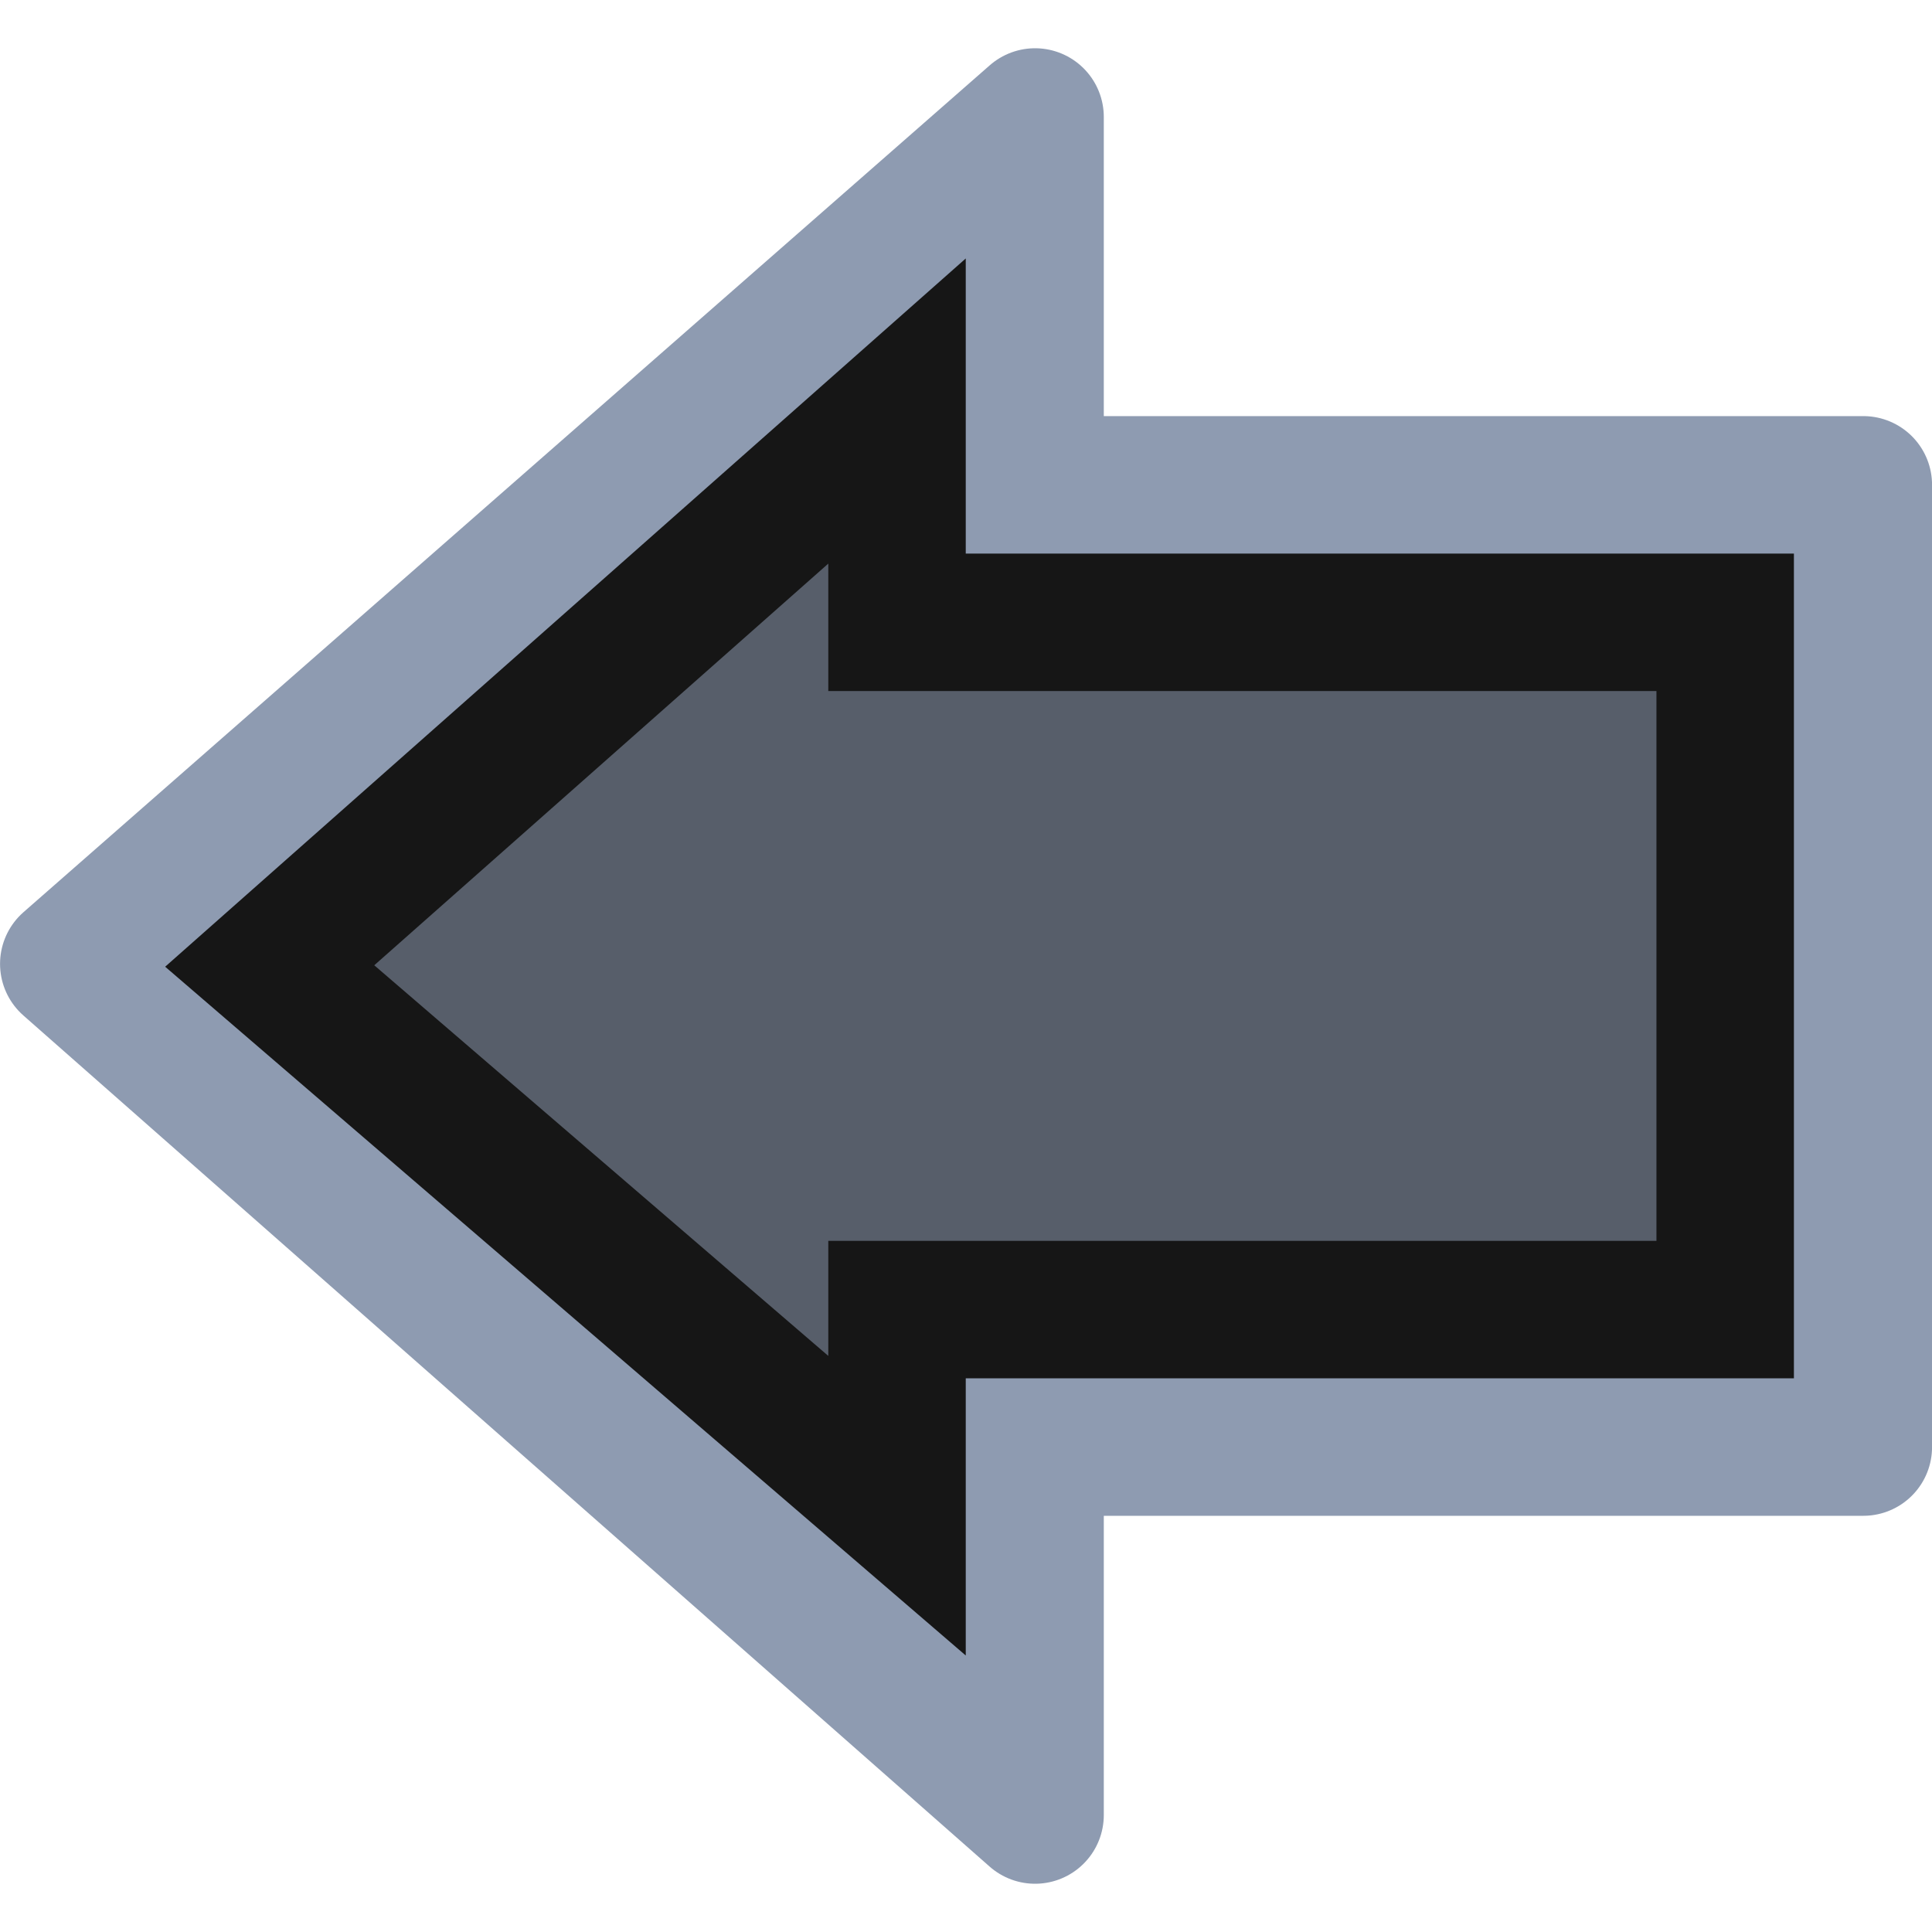
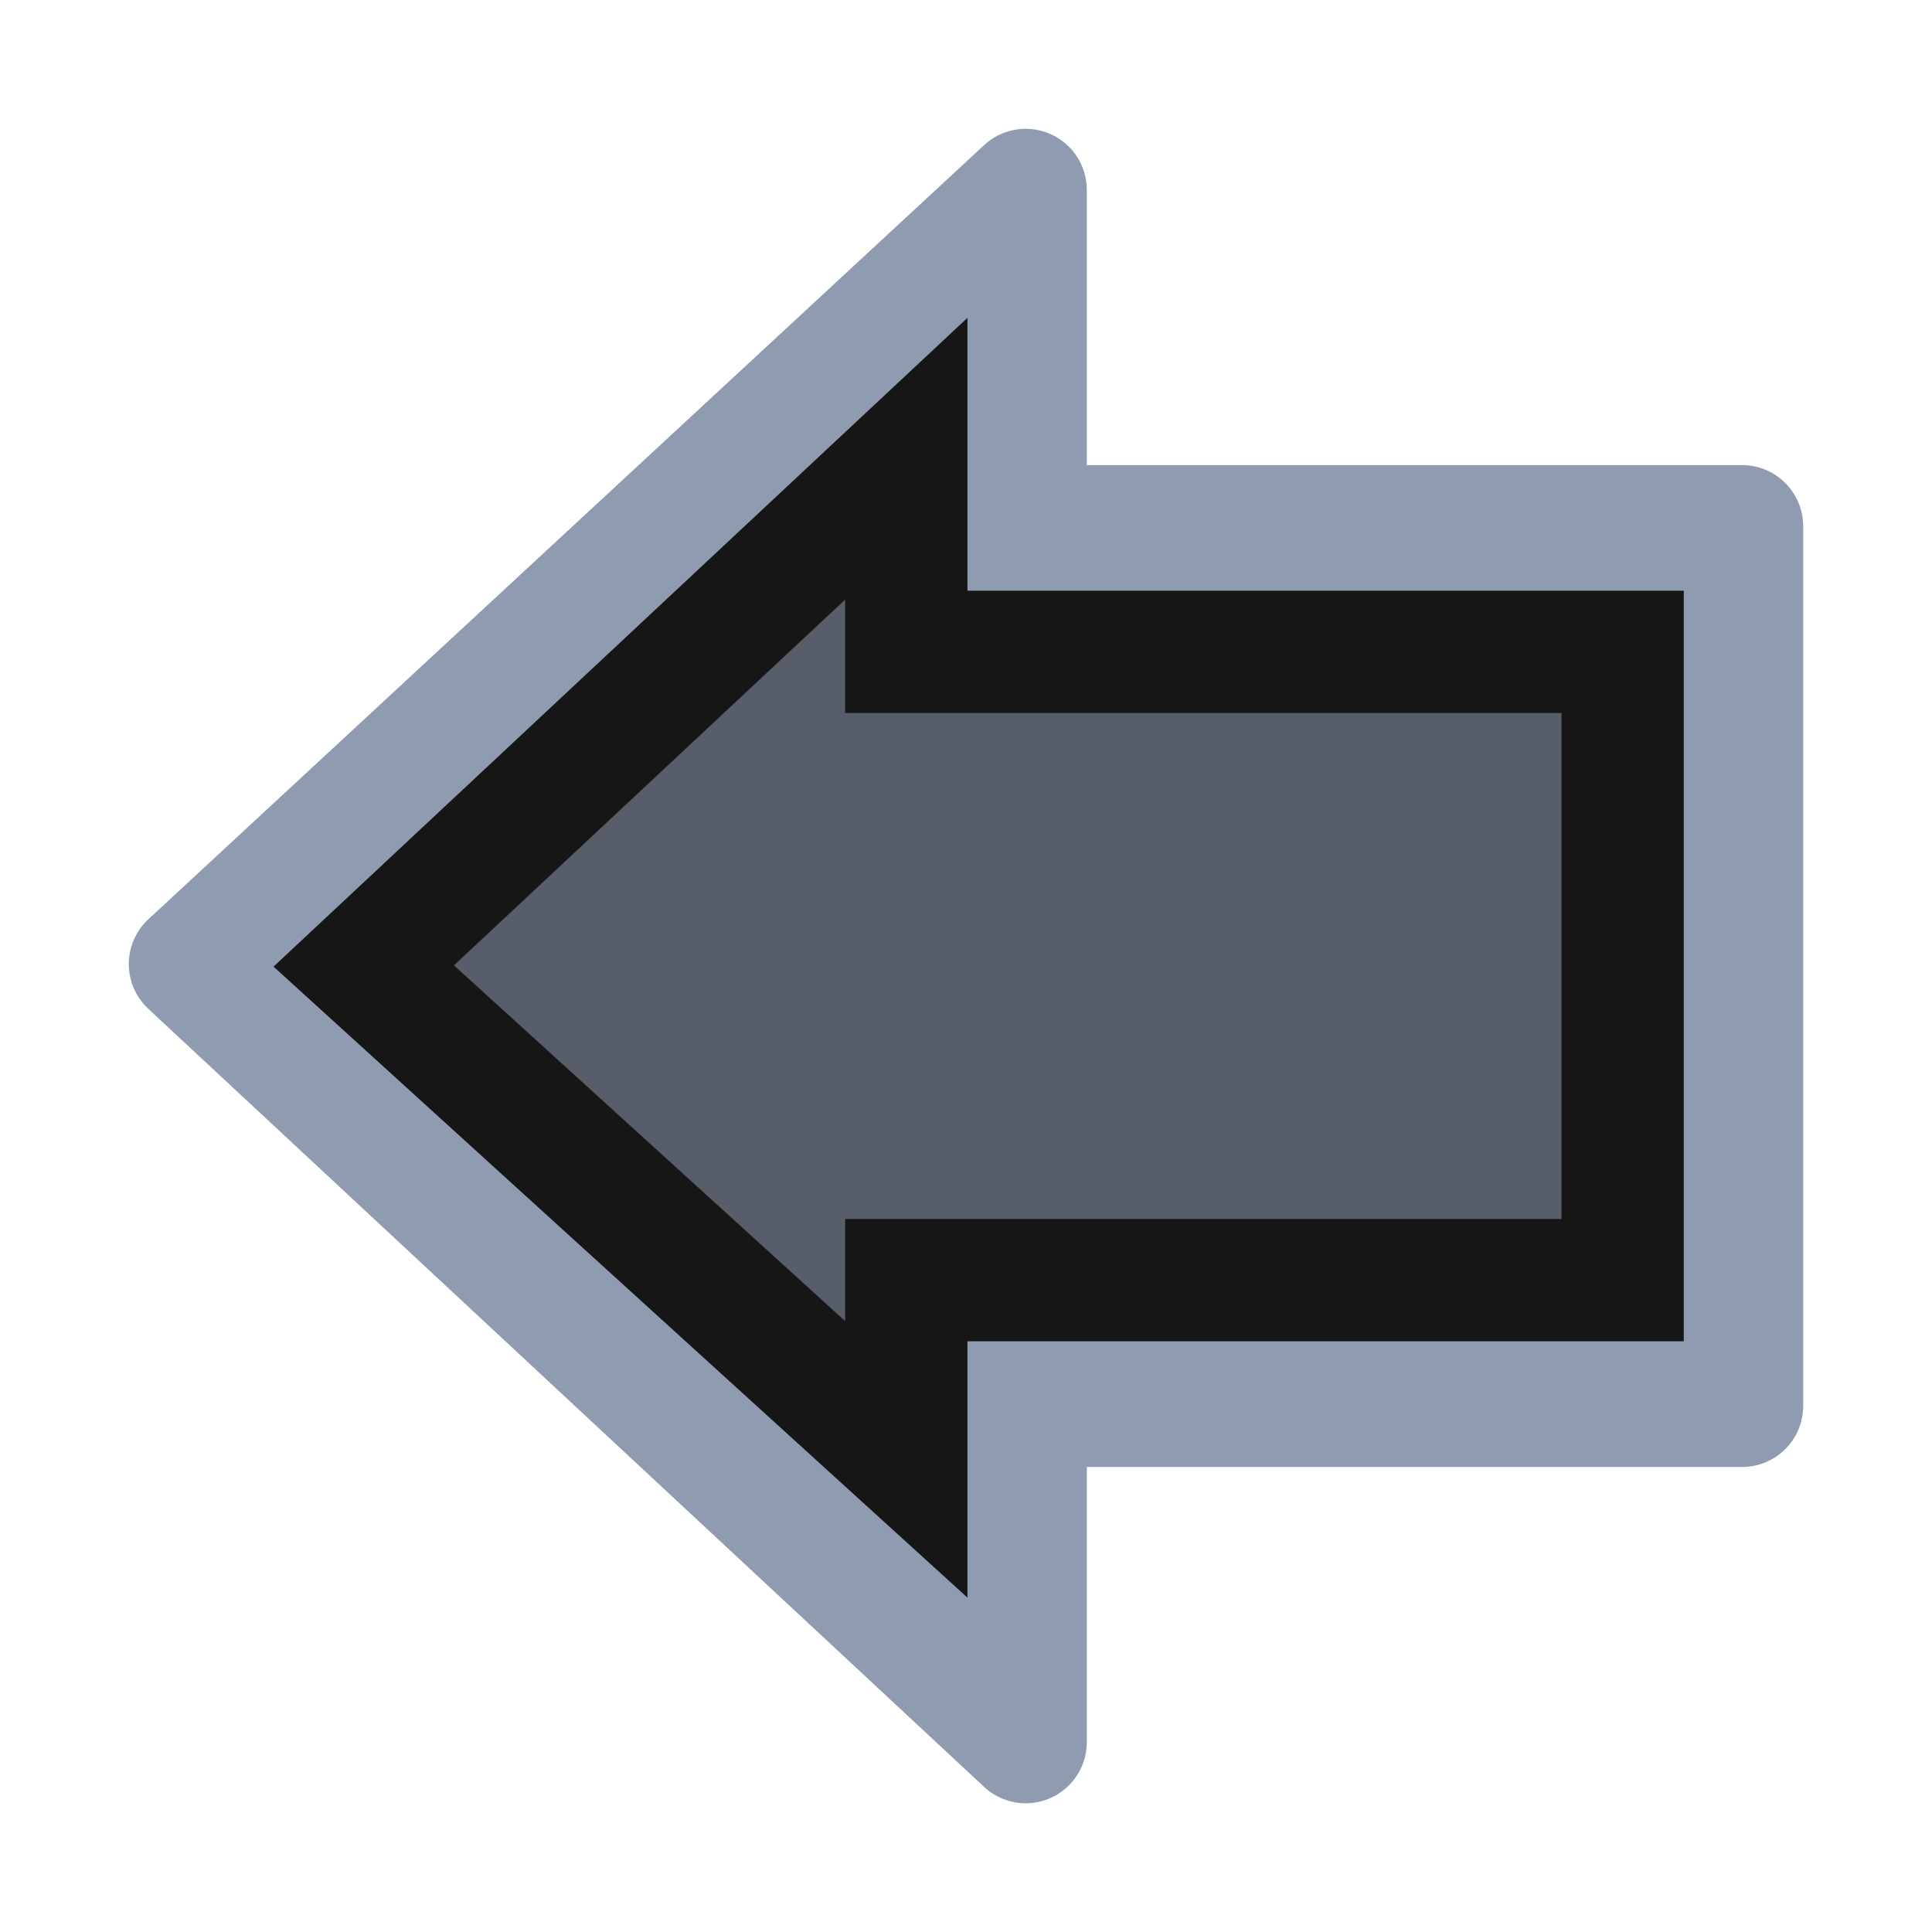
- <svg xmlns="http://www.w3.org/2000/svg" xmlns:ns1="http://www.openswatchbook.org/uri/2009/osb" xmlns:xlink="http://www.w3.org/1999/xlink" version="1.1" id="svg2504" height="20" width="20">
+ <svg xmlns="http://www.w3.org/2000/svg" xmlns:ns1="http://www.openswatchbook.org/uri/2009/osb" xmlns:xlink="http://www.w3.org/1999/xlink" version="1.1" id="svg2504" height="30" width="30">
  <defs id="defs2506">
    <linearGradient id="linearGradient4194" ns1:paint="solid">
      <stop style="stop-color:#ffffff;stop-opacity:1;" offset="0" id="stop4196" />
    </linearGradient>
    <linearGradient id="linearGradient5105-262-943-861">
      <stop offset="0" id="stop2487" style="stop-color:#0d0d0d;stop-opacity:1;" />
      <stop offset="1" id="stop2489" style="stop-color:#0d0d0d;stop-opacity:0;" />
    </linearGradient>
    <radialGradient xlink:href="#linearGradient5105-262-943-861" id="radialGradient2502" gradientUnits="userSpaceOnUse" gradientTransform="matrix(1,0,0,0.282946,0,13.64644)" cx="11.25" cy="19.031" fx="11.25" fy="19.031" r="8.062" />
    <linearGradient id="linearGradient2264">
-       <stop style="stop-color:#accd8a;stop-opacity:1;" offset="0" id="stop2266" />
-       <stop style="stop-color:#c2dda7;stop-opacity:1;" offset="1" id="stop2268" />
+       <stop style="stop-color:#7a879b;stop-opacity:1;" offset="0" id="stop2266" />
+       <stop style="stop-color:#8e9bb1;stop-opacity:1;" offset="1" id="stop2268" />
    </linearGradient>
    <filter id="filter3110" height="1" width="1" y="0" x="0" style="color-interpolation-filters:sRGB">
      <feColorMatrix id="feColorMatrix3112" type="saturate" values="0" result="result1" />
      <feFlood id="feFlood3114" flood-color="rgb(9,111,152)" result="result2" />
      <feBlend id="feBlend3116" in2="result1" mode="screen" result="result2" />
      <feComposite id="feComposite3118" in2="SourceGraphic" operator="in" in="result2" />
    </filter>
    <filter id="filter3120" height="1" width="1" y="0" x="0" style="color-interpolation-filters:sRGB">
      <feColorMatrix id="feColorMatrix3122" type="saturate" values="0" result="result1" />
      <feFlood id="feFlood3124" flood-color="rgb(9,111,152)" result="result2" />
      <feBlend id="feBlend3126" in2="result1" mode="screen" result="result2" />
      <feComposite id="feComposite3128" in2="SourceGraphic" operator="in" in="result2" />
    </filter>
  </defs>
-   <g id="layer1" transform="translate(0,4)">
-     <path id="path3288" d="M 10.715,14.789 0.712,5.978 10.715,-2.789 l 0,3.808 8.574,0 0,9.961 -8.574,0 0,3.808 z" style="display:inline;overflow:visible;visibility:visible;fill:#8e9bb1;fill-opacity:1;fill-rule:nonzero;stroke:#8e9bb1;stroke-width:1.423;stroke-linecap:round;stroke-linejoin:round;stroke-miterlimit:4;stroke-dasharray:none;stroke-dashoffset:0;stroke-opacity:1;marker:none;marker-start:none;marker-mid:none;marker-end:none" />
-     <path id="path3290" d="m 9.286,11.587 -6.494,-5.587 6.494,-5.745 0,2.187 8.573,0 0,7.115 -8.573,0 0,2.03 z" style="display:inline;overflow:visible;visibility:visible;opacity:1;fill:#161616;fill-opacity:0.454;fill-rule:evenodd;stroke:#161616;stroke-width:1.423;stroke-linecap:butt;stroke-linejoin:miter;stroke-miterlimit:4;stroke-dasharray:none;stroke-dashoffset:0;stroke-opacity:1;marker:none;marker-start:none;marker-mid:none;marker-end:none" />
+   <g id="layer1" transform="translate(0,14)">
+     <path id="path3288" d="M 15.927,13.051 2.949,0.97 15.927,-11.051 l 0,5.222 11.124,0 0,13.659 -11.124,0 0,5.222 z" style="display:inline;overflow:visible;visibility:visible;fill:#8e9bb1;fill-opacity:1;fill-rule:nonzero;stroke:#8e9bb1;stroke-width:1.898;stroke-linecap:round;stroke-linejoin:round;stroke-miterlimit:4;stroke-dasharray:none;stroke-dashoffset:0;stroke-opacity:1;marker:none;marker-start:none;marker-mid:none;marker-end:none" />
+     <path id="path3290" d="M 14.073,8.661 5.648,1 14.073,-6.877 l 0,2.999 11.123,0 0,9.756 -11.123,0 0,2.783 z" style="display:inline;overflow:visible;visibility:visible;opacity:1;fill:#161616;fill-opacity:0.454;fill-rule:evenodd;stroke:#161616;stroke-width:1.899;stroke-linecap:butt;stroke-linejoin:miter;stroke-miterlimit:4;stroke-dasharray:none;stroke-dashoffset:0;stroke-opacity:1;marker:none;marker-start:none;marker-mid:none;marker-end:none" />
  </g>
</svg>
